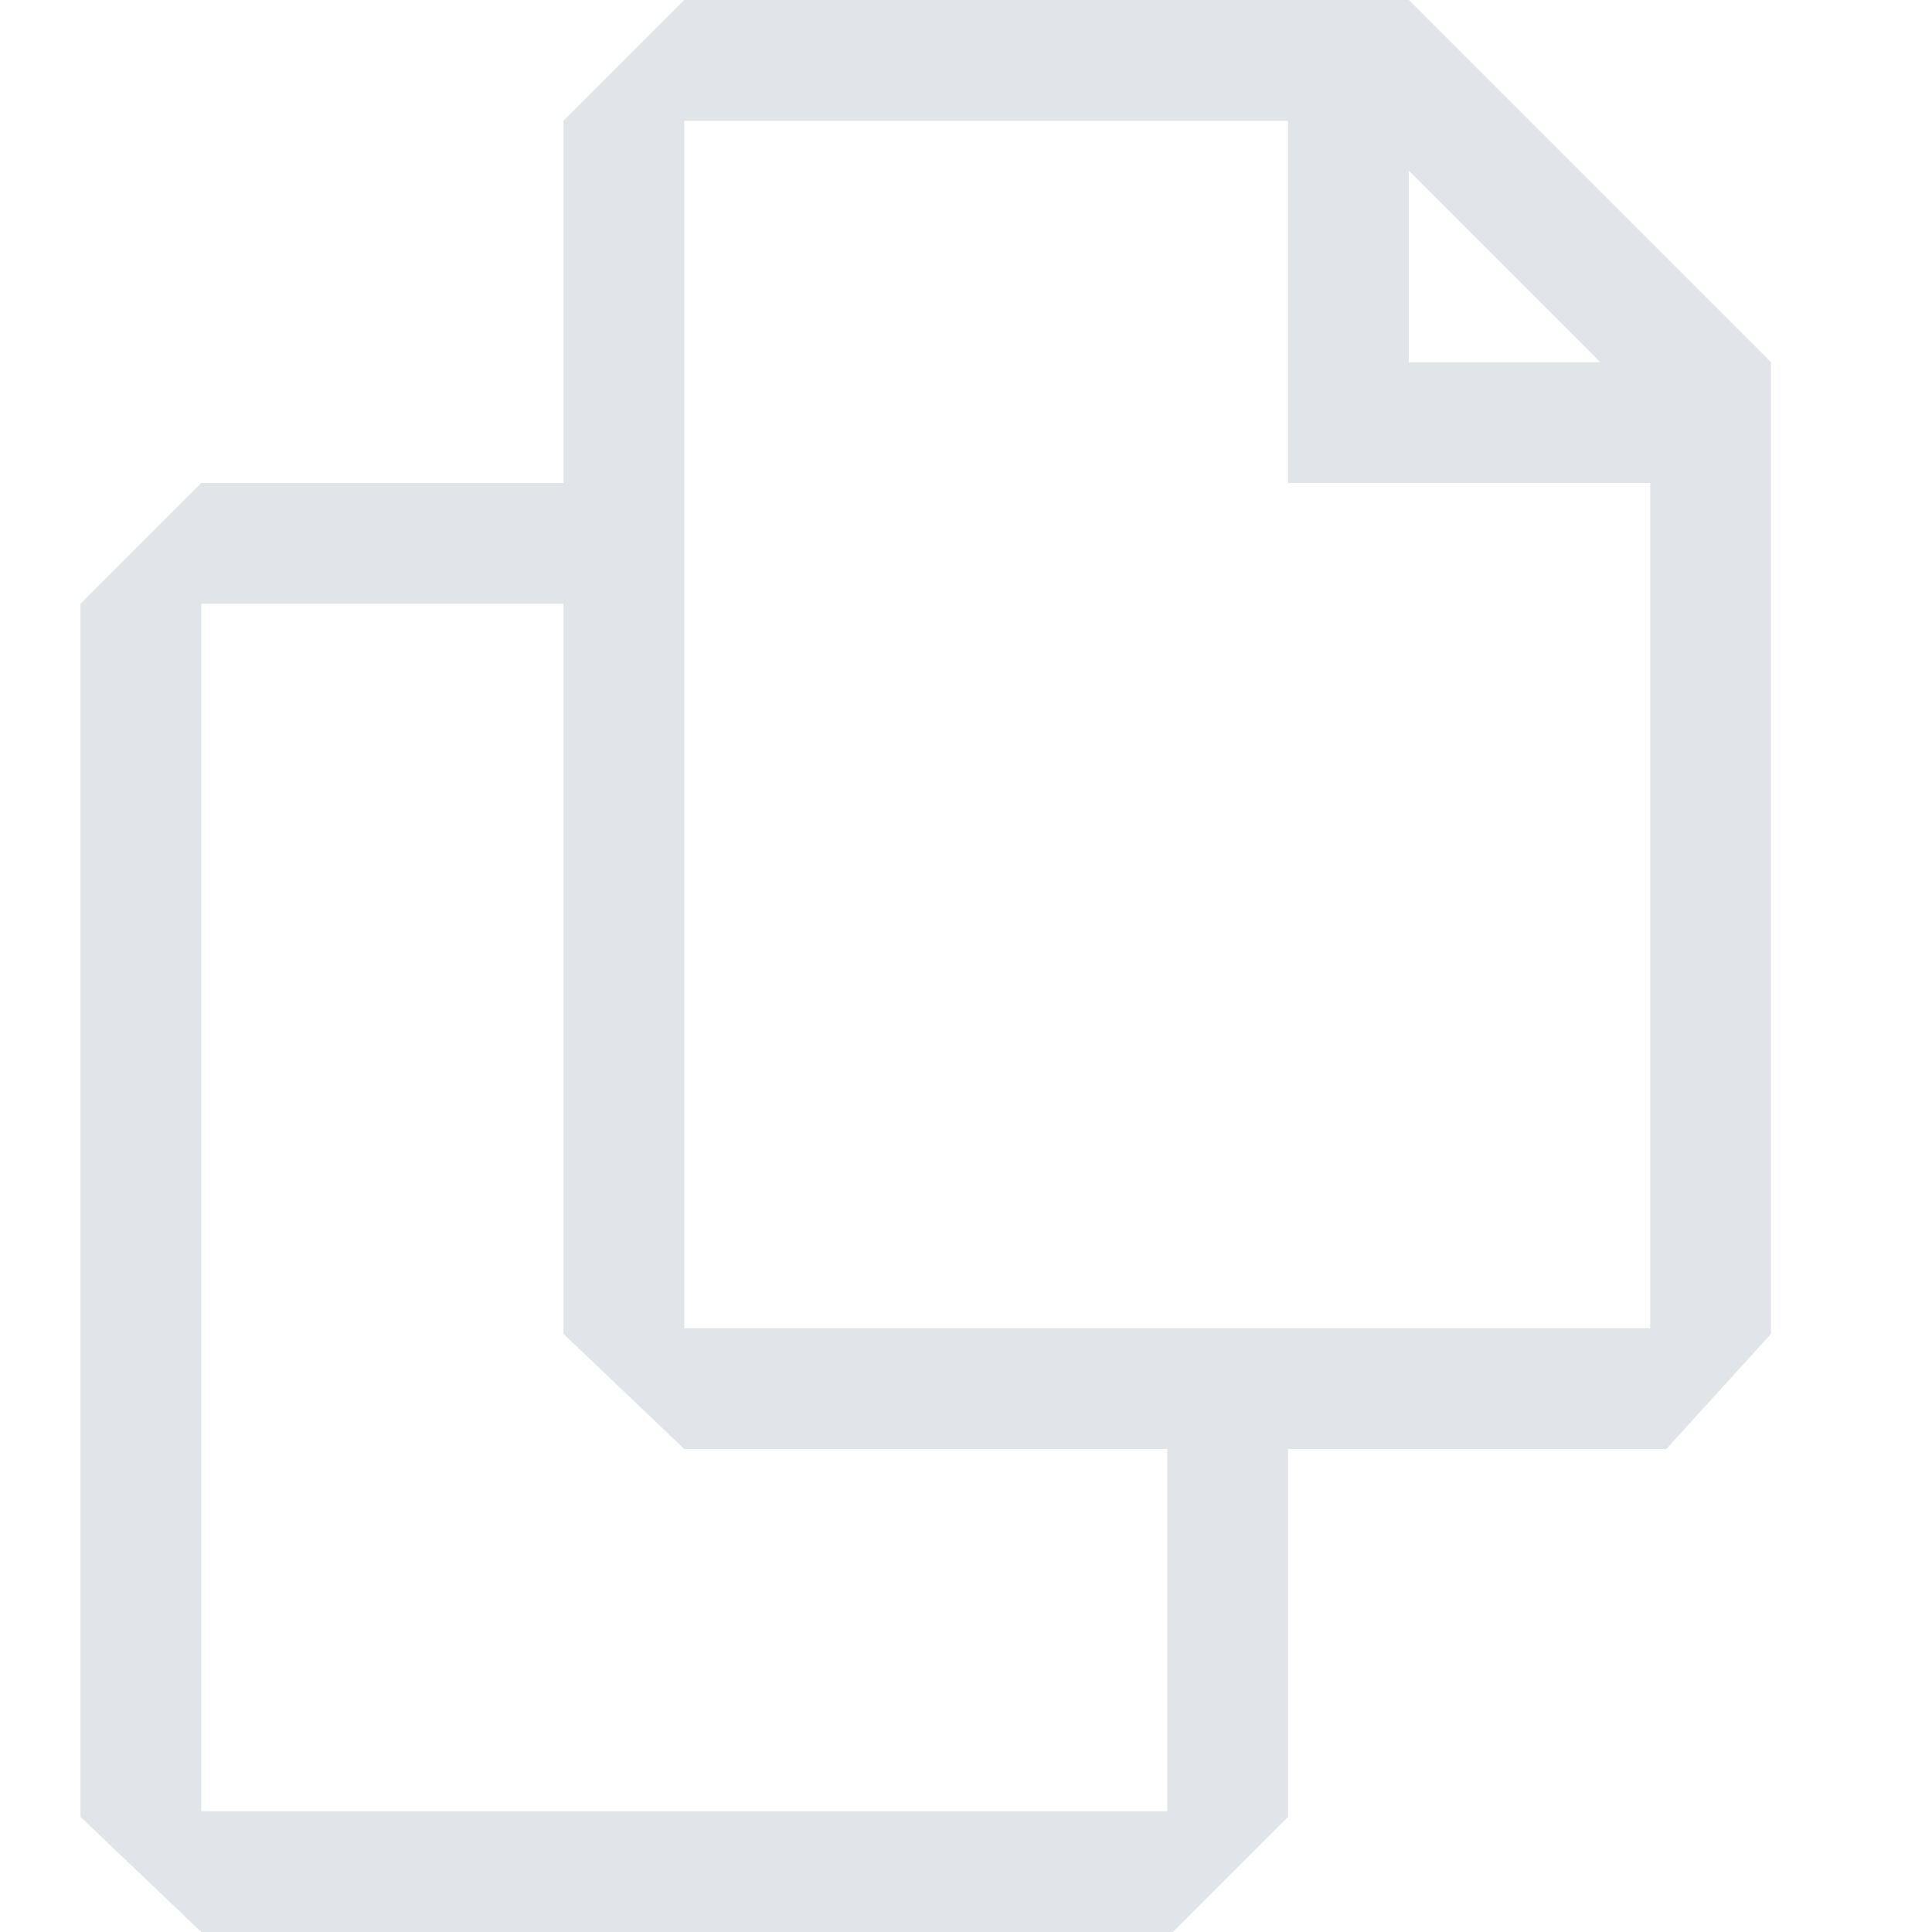
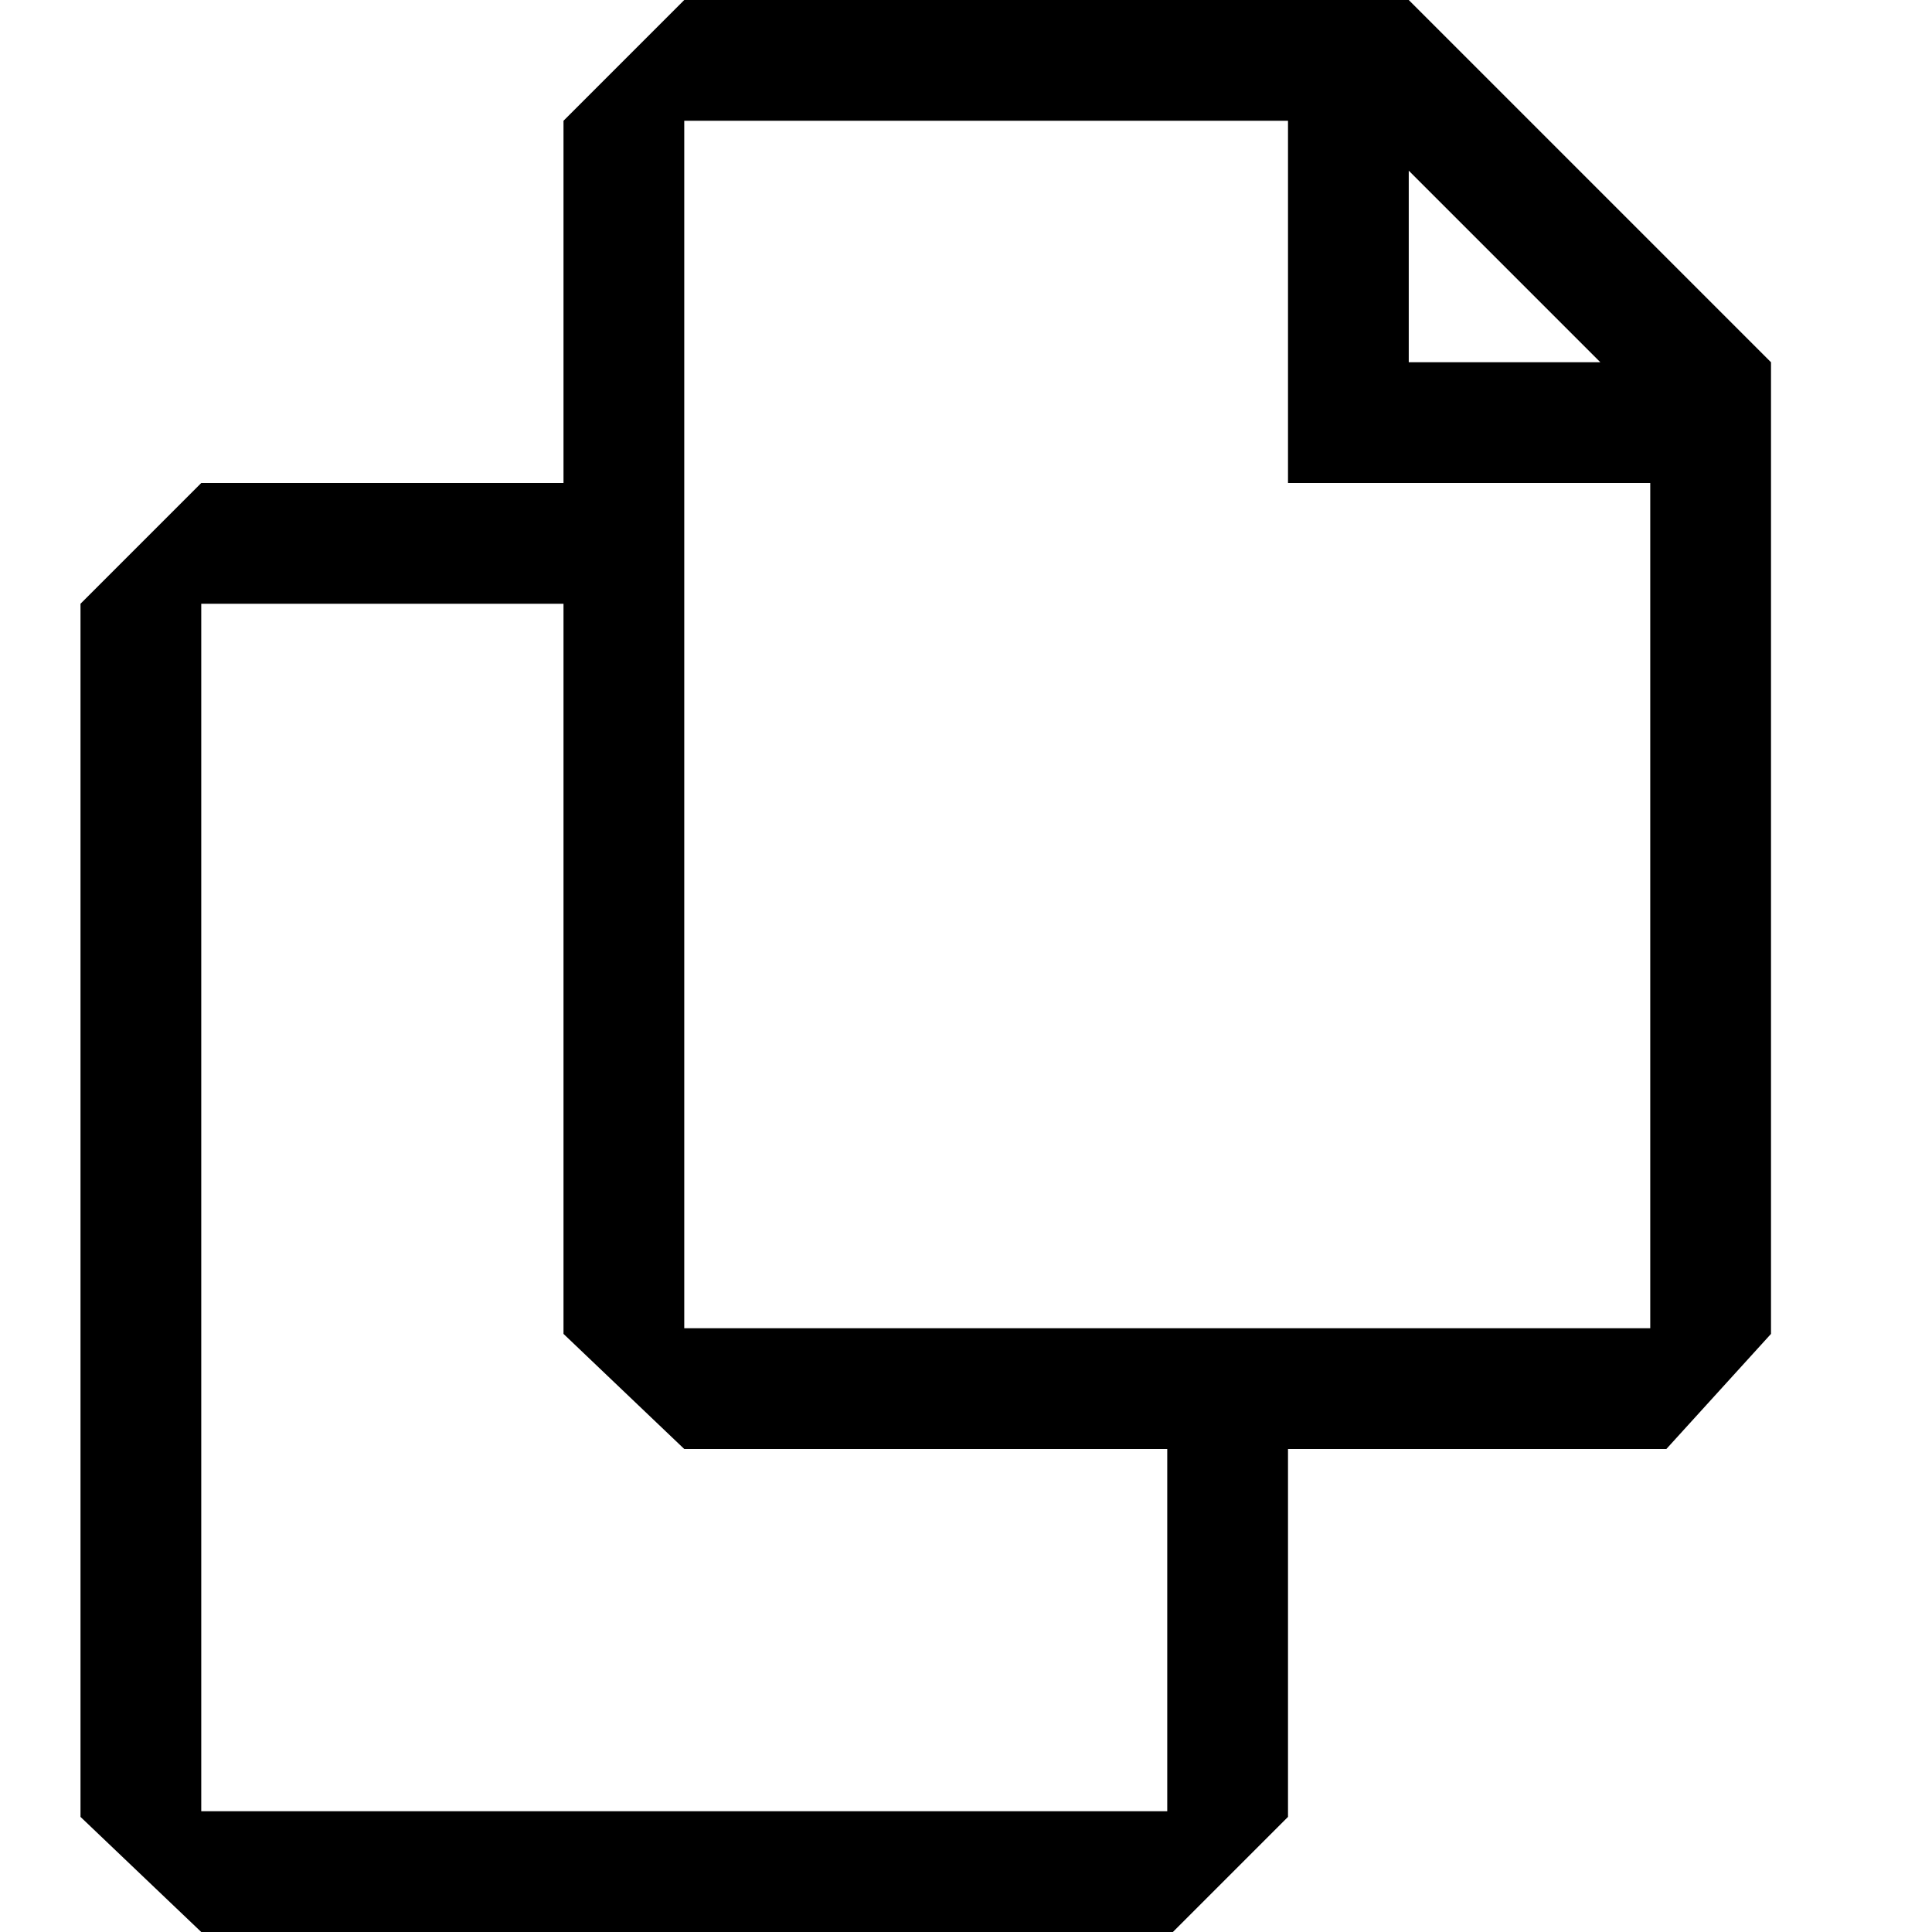
- <svg xmlns="http://www.w3.org/2000/svg" width="24" height="24" viewBox="0 0 24 24" fill="rgb(225, 228, 232)" class="Sidebar_icon__wQ6Mc">
+ <svg xmlns="http://www.w3.org/2000/svg" width="24" height="24" viewBox="0 0 24 24" fill="currunt" class="Sidebar_icon__wQ6Mc">
  <path d="M17.5 0h-9L7 1.5V6H2.5L1 7.5v15.07L2.5 24h12.07L16 22.57V18h4.7l1.3-1.43V4.5L17.5 0zm0 2.12l2.38 2.38H17.5V2.12zm-3 20.38h-12v-15H7v9.07L8.5 18h6v4.5zm6-6h-12v-15H16V6h4.5v10.5z" />
</svg>
